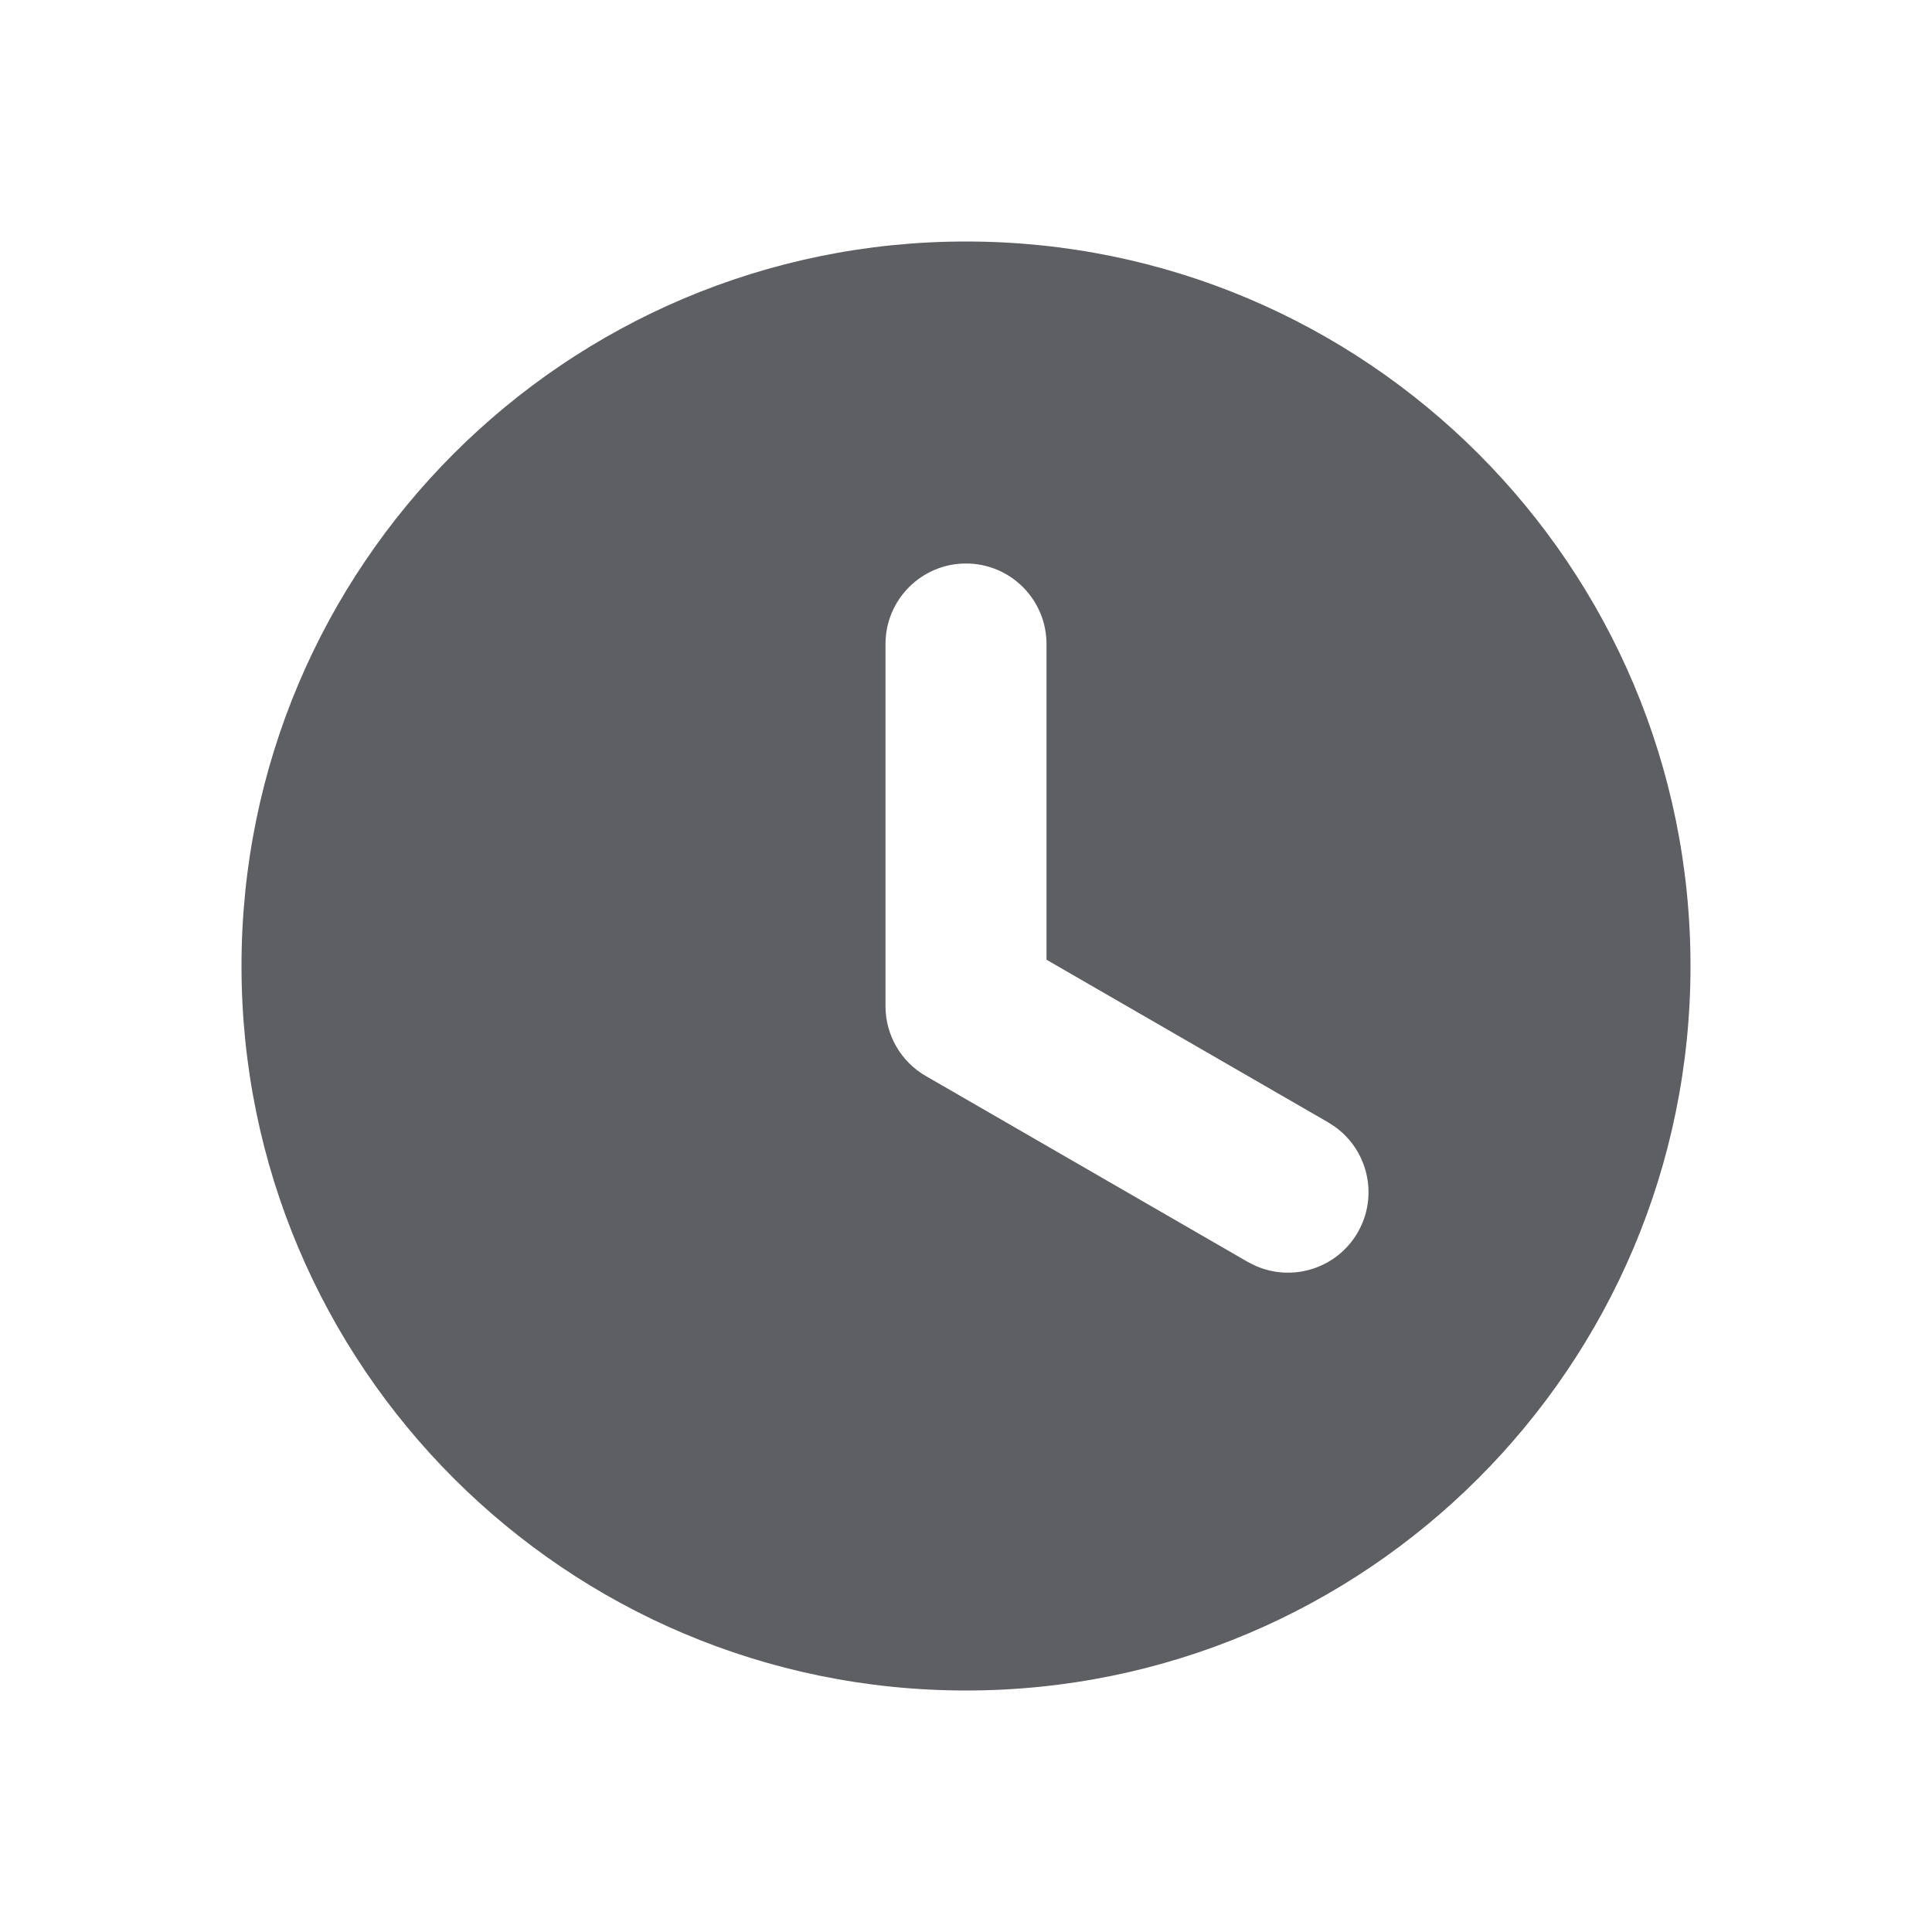
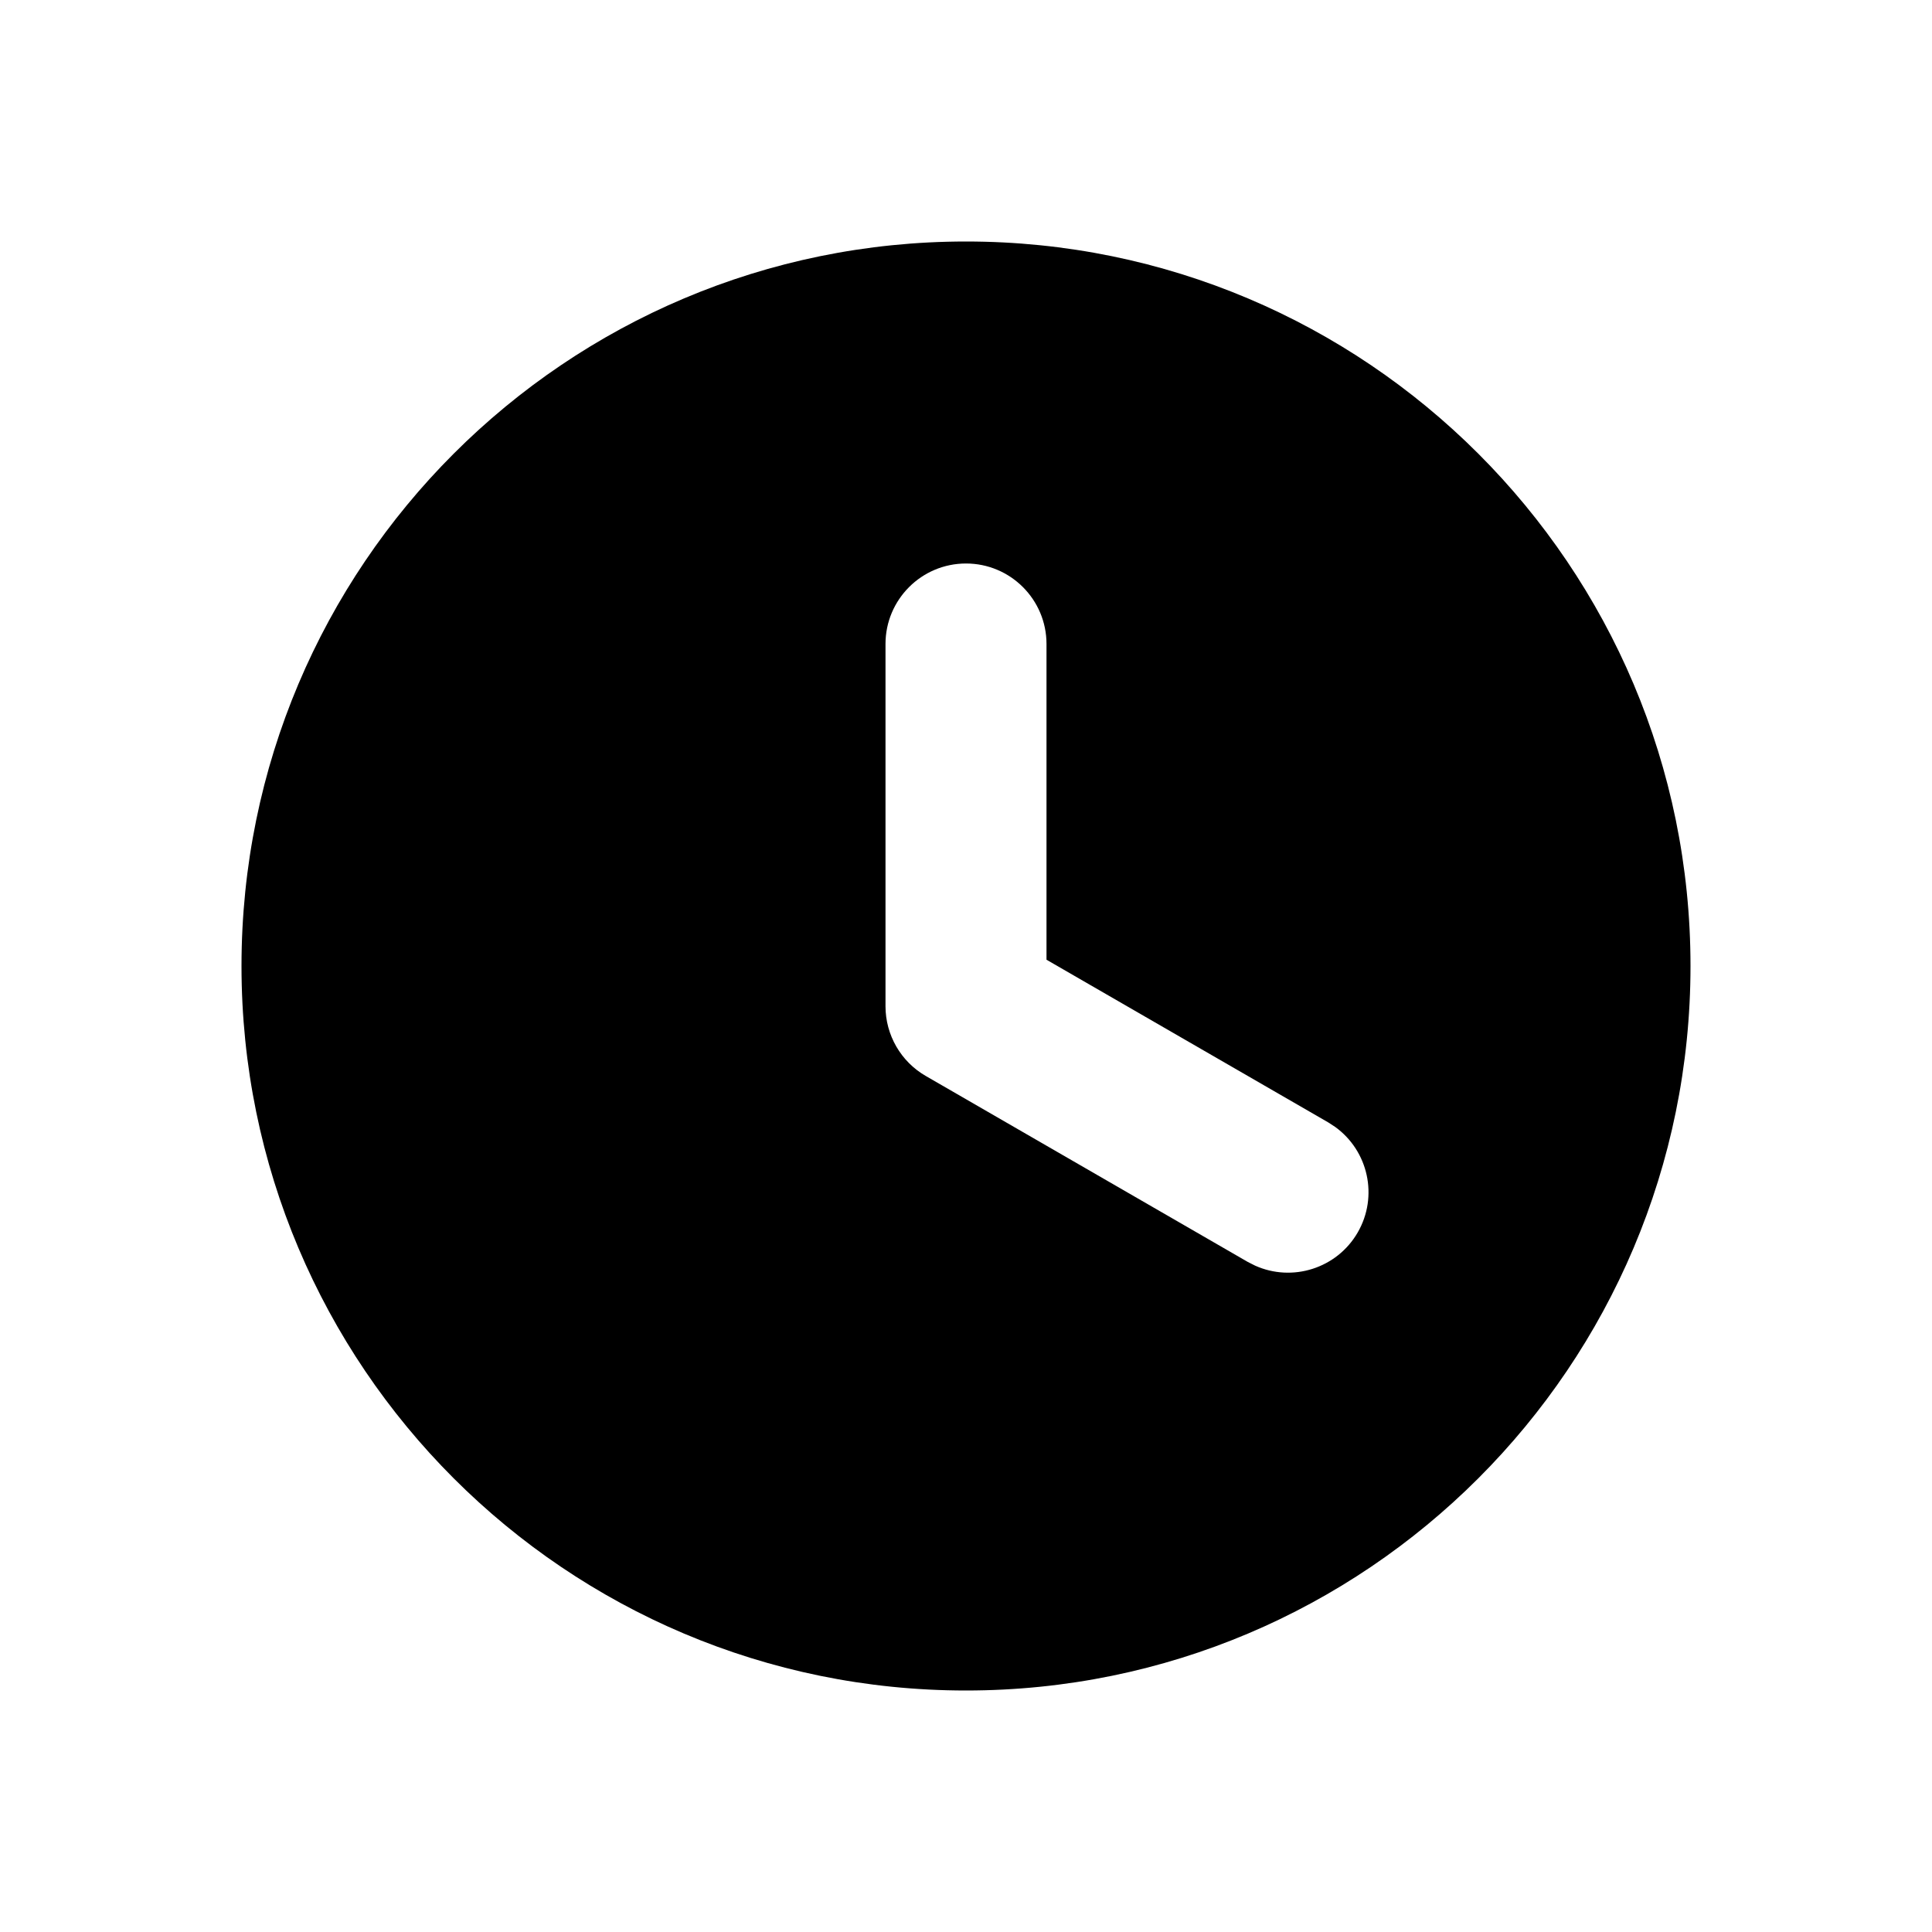
<svg xmlns="http://www.w3.org/2000/svg" width="24" height="24" viewBox="0 0 24 24" fill="none">
  <mask id="mask0_1659_24916" style="mask-type:alpha" maskUnits="userSpaceOnUse" x="0" y="0" width="24" height="24">
    <rect width="24" height="24" fill="#484A4C" />
  </mask>
  <g mask="url(#mask0_1659_24916)">
    <mask id="mask1_1659_24916" style="mask-type:alpha" maskUnits="userSpaceOnUse" x="2" y="2" width="20" height="20">
      <path d="M2 2H22V22H2V2Z" fill="#484A4C" />
      <path d="M2 2H22V22H2V2Z" fill="#484A4C" />
    </mask>
    <g mask="url(#mask1_1659_24916)">
-       <path d="M12 3C16.971 3 21 7.029 21 12C21 16.971 16.971 21 12 21C7.029 21 3 16.971 3 12C3 7.029 7.029 3 12 3ZM12 7C11.448 7 11 7.448 11 8V12.5C11 12.857 11.191 13.188 11.5 13.366L15.5 15.676L15.591 15.722C16.053 15.93 16.607 15.758 16.866 15.31C17.125 14.861 16.997 14.296 16.586 13.999L16.5 13.943L13 11.922V8C13 7.448 12.552 7 12 7Z" fill="#5D5F62" />
+       <path d="M12 3C16.971 3 21 7.029 21 12C21 16.971 16.971 21 12 21C7.029 21 3 16.971 3 12C3 7.029 7.029 3 12 3ZM12 7C11.448 7 11 7.448 11 8V12.5C11 12.857 11.191 13.188 11.5 13.366L15.5 15.676L15.591 15.722C16.053 15.93 16.607 15.758 16.866 15.31C17.125 14.861 16.997 14.296 16.586 13.999L16.5 13.943L13 11.922V8C13 7.448 12.552 7 12 7Z" fill="currentColor" />
    </g>
  </g>
</svg>
